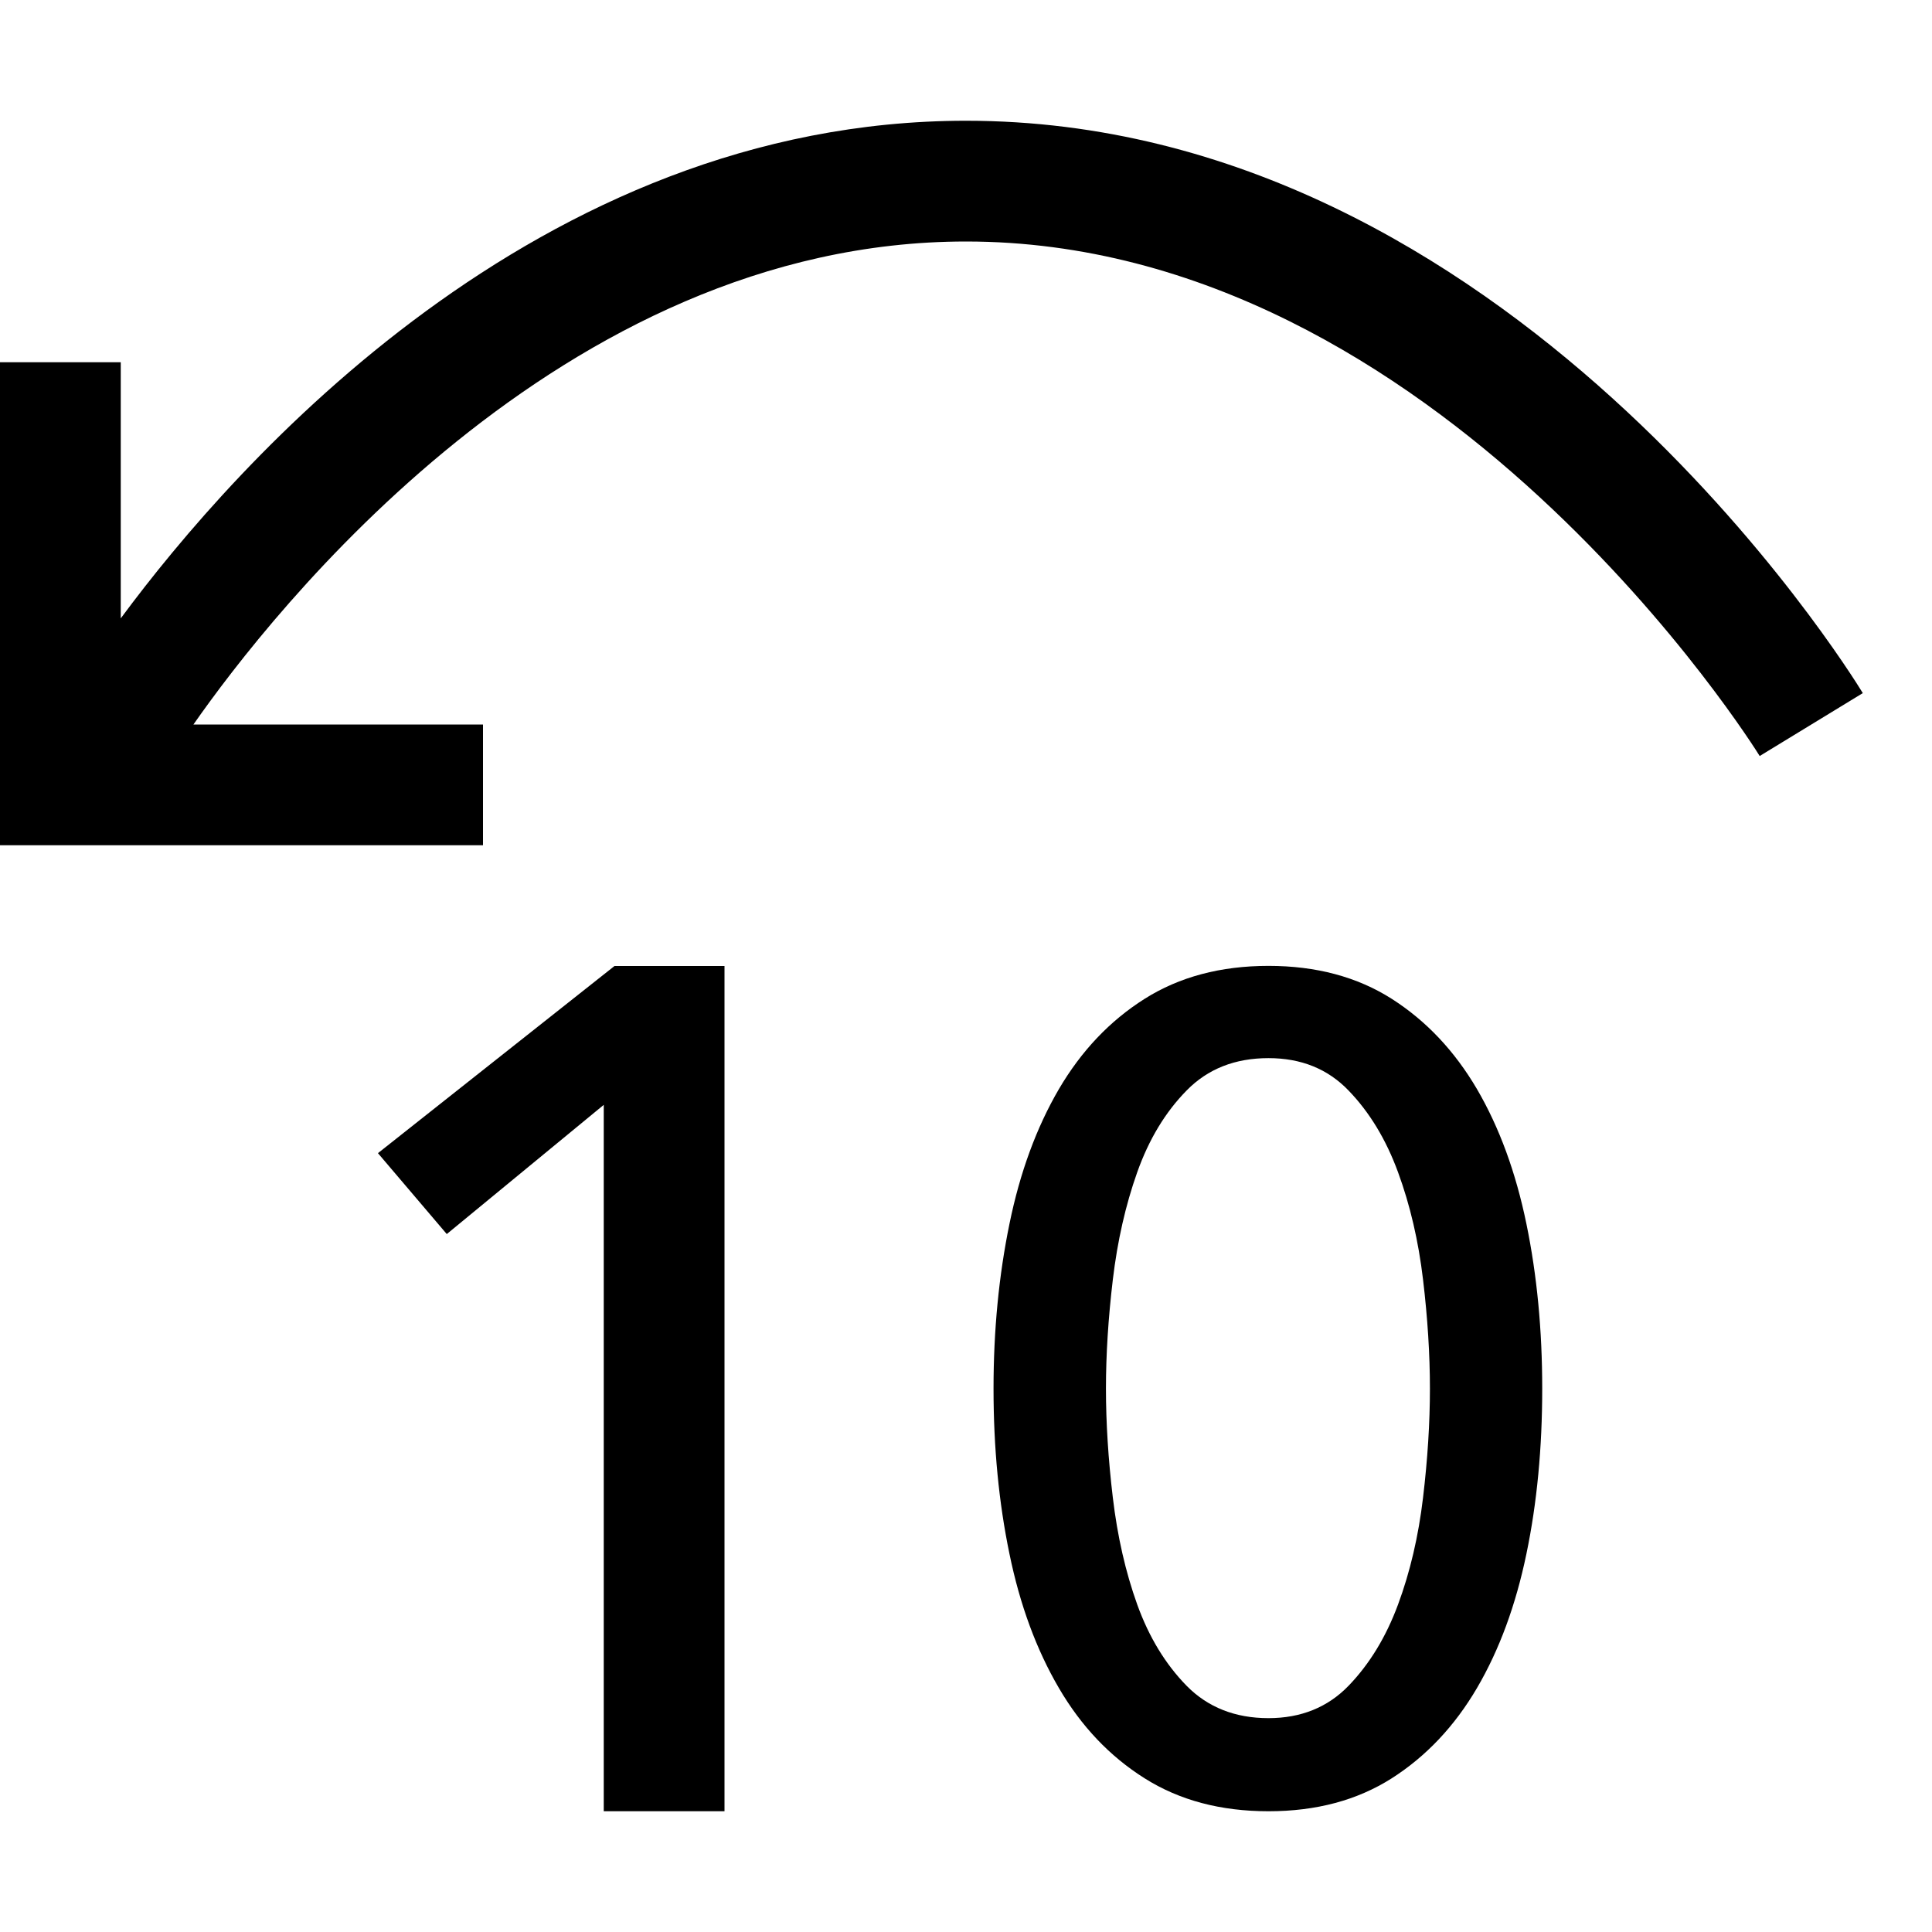
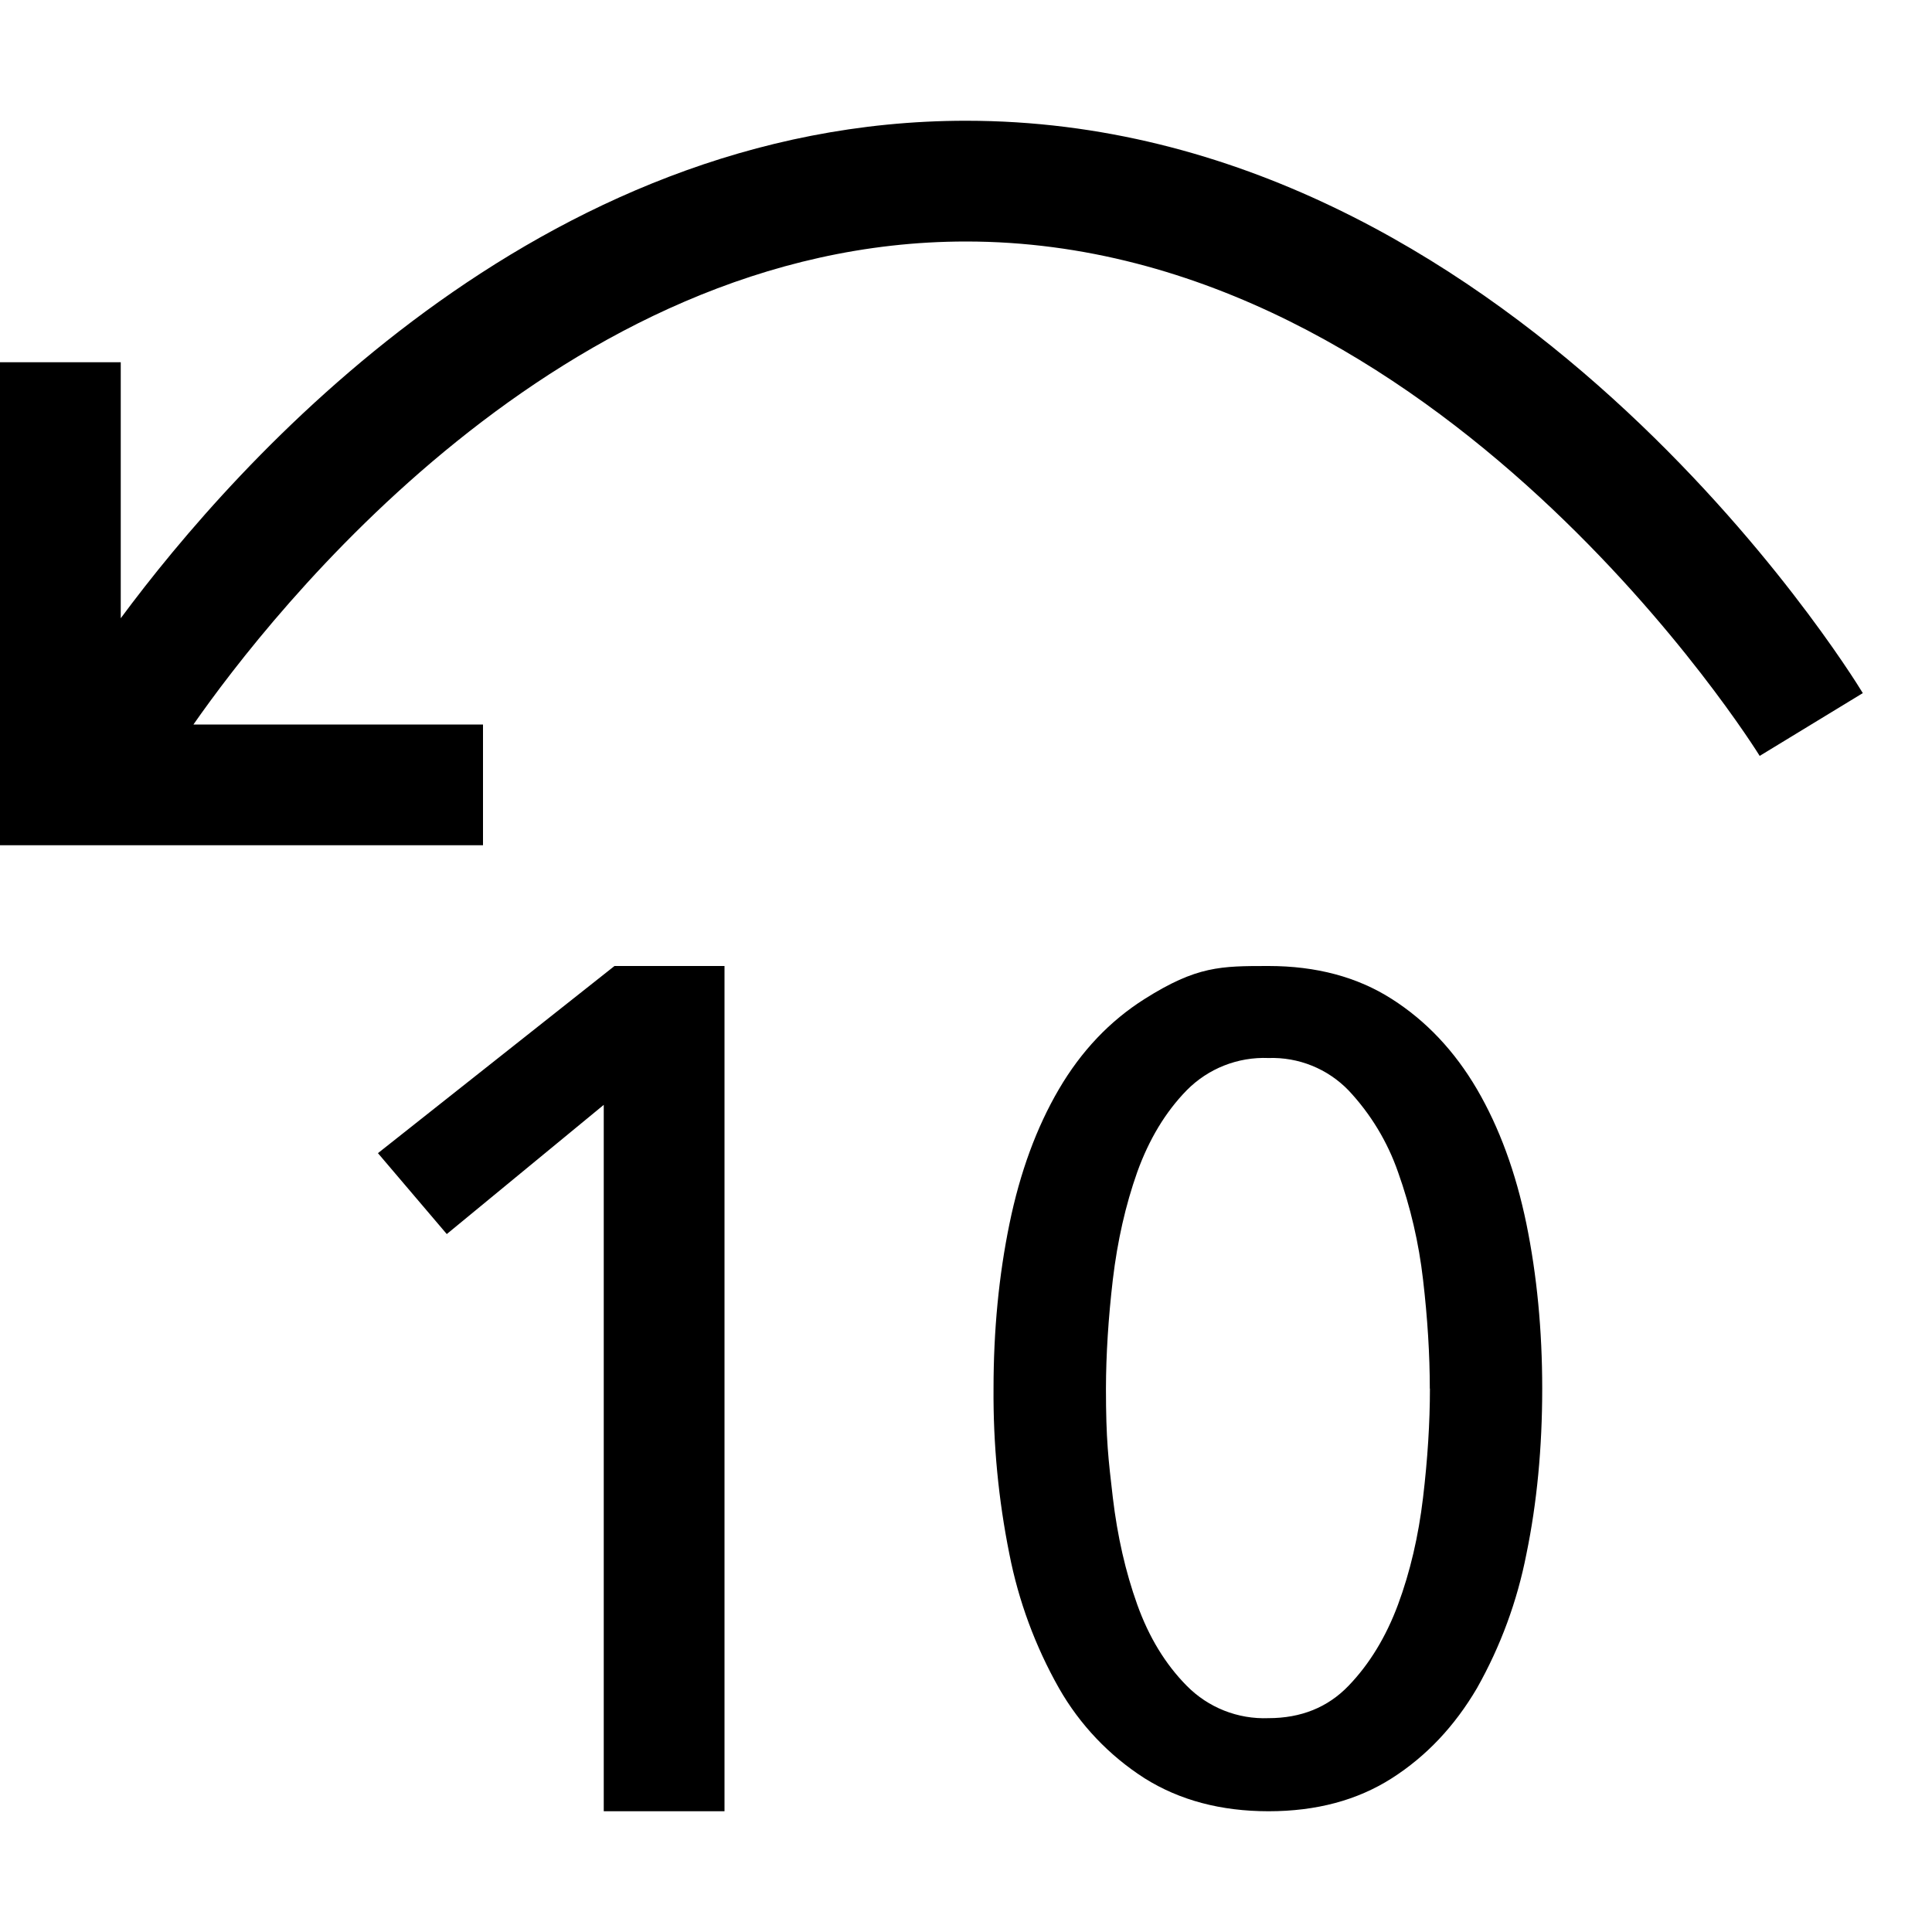
- <svg xmlns="http://www.w3.org/2000/svg" id="icons" viewBox="0 0 16 16">
-   <defs>
-     <style>.cls-1{fill:none;}</style>
-   </defs>
-   <rect class="cls-1" width="16" height="16" />
-   <path d="M5.089,8h.911v7h-1v-5.85l-1.3,1.07-.57-.67,1.959-1.55ZM8,1C4.451,1,1.952,3.834,1,5.121v-2.121H0v4h4v-1H1.602c.64-.917,3.04-4,6.398-4,3.923,0,6.547,4.218,6.573,4.261l.854-.521c-.118-.193-2.937-4.74-7.427-4.74ZM12.641,10.135c.088.427.131.881.131,1.365,0,.49-.043.946-.131,1.369-.088.424-.224.794-.409,1.11-.186.317-.421.566-.706.748-.286.182-.626.273-1.021.273-.396,0-.738-.091-1.026-.273-.289-.182-.525-.431-.71-.748-.185-.316-.322-.686-.409-1.11-.088-.424-.132-.879-.132-1.369,0-.483.044-.937.132-1.365.087-.426.224-.798.409-1.115.186-.317.422-.566.71-.748s.63-.273,1.026-.273c.395,0,.735.091,1.021.273.285.182.52.431.706.748.185.317.321.688.409,1.115ZM11.842,11.5c0-.282-.019-.584-.057-.903-.038-.32-.107-.617-.207-.889-.1-.273-.237-.498-.41-.677-.172-.179-.393-.268-.663-.268-.277,0-.503.089-.678.268-.176.179-.312.404-.409.677-.097.273-.164.57-.202.889-.038.32-.057.621-.057.903s.019.584.057.903c.038.32.105.615.202.885.097.269.233.493.409.673.175.178.402.268.678.268.269,0,.491-.09.663-.268.173-.179.31-.403.41-.673.1-.27.169-.565.207-.885.038-.32.057-.621.057-.903Z" />
+ <svg xmlns="http://www.w3.org/2000/svg" viewBox="0 0 16 16">
+   <path d="M0 0h16v16H0z" style="fill:none" />
+   <path d="M5.089 8H6v7H5V9.15l-1.3 1.07-.57-.67zM8 1C4.45 1 1.952 3.834 1 5.12V3H0v4h4V6H1.602c.64-.917 3.04-4 6.398-4 3.923 0 6.547 4.218 6.573 4.26l.854-.52C15.31 5.547 12.49 1 8 1m4.641 9.135q.131.641.131 1.365 0 .735-.131 1.37a3.7 3.7 0 0 1-.409 1.11q-.278.474-.706.747t-1.02.273-1.027-.273a2.15 2.15 0 0 1-.71-.748 3.7 3.7 0 0 1-.41-1.11 6.7 6.7 0 0 1-.131-1.369q0-.724.132-1.365.131-.639.409-1.114t.71-.748C9.911 8 10.11 8 10.505 8q.594 0 1.021.273.427.272.706.748.277.475.409 1.114m-.8 1.365q0-.423-.056-.903a4 4 0 0 0-.207-.89 1.9 1.9 0 0 0-.41-.677.88.88 0 0 0-.663-.268.9.9 0 0 0-.678.268q-.262.269-.409.677-.145.41-.202.89-.056.48-.057.903c0 .423.02.584.057.903q.057.48.202.885t.41.673a.9.9 0 0 0 .677.268q.405 0 .663-.268.26-.27.41-.673.15-.405.207-.885t.057-.903" />
</svg>
